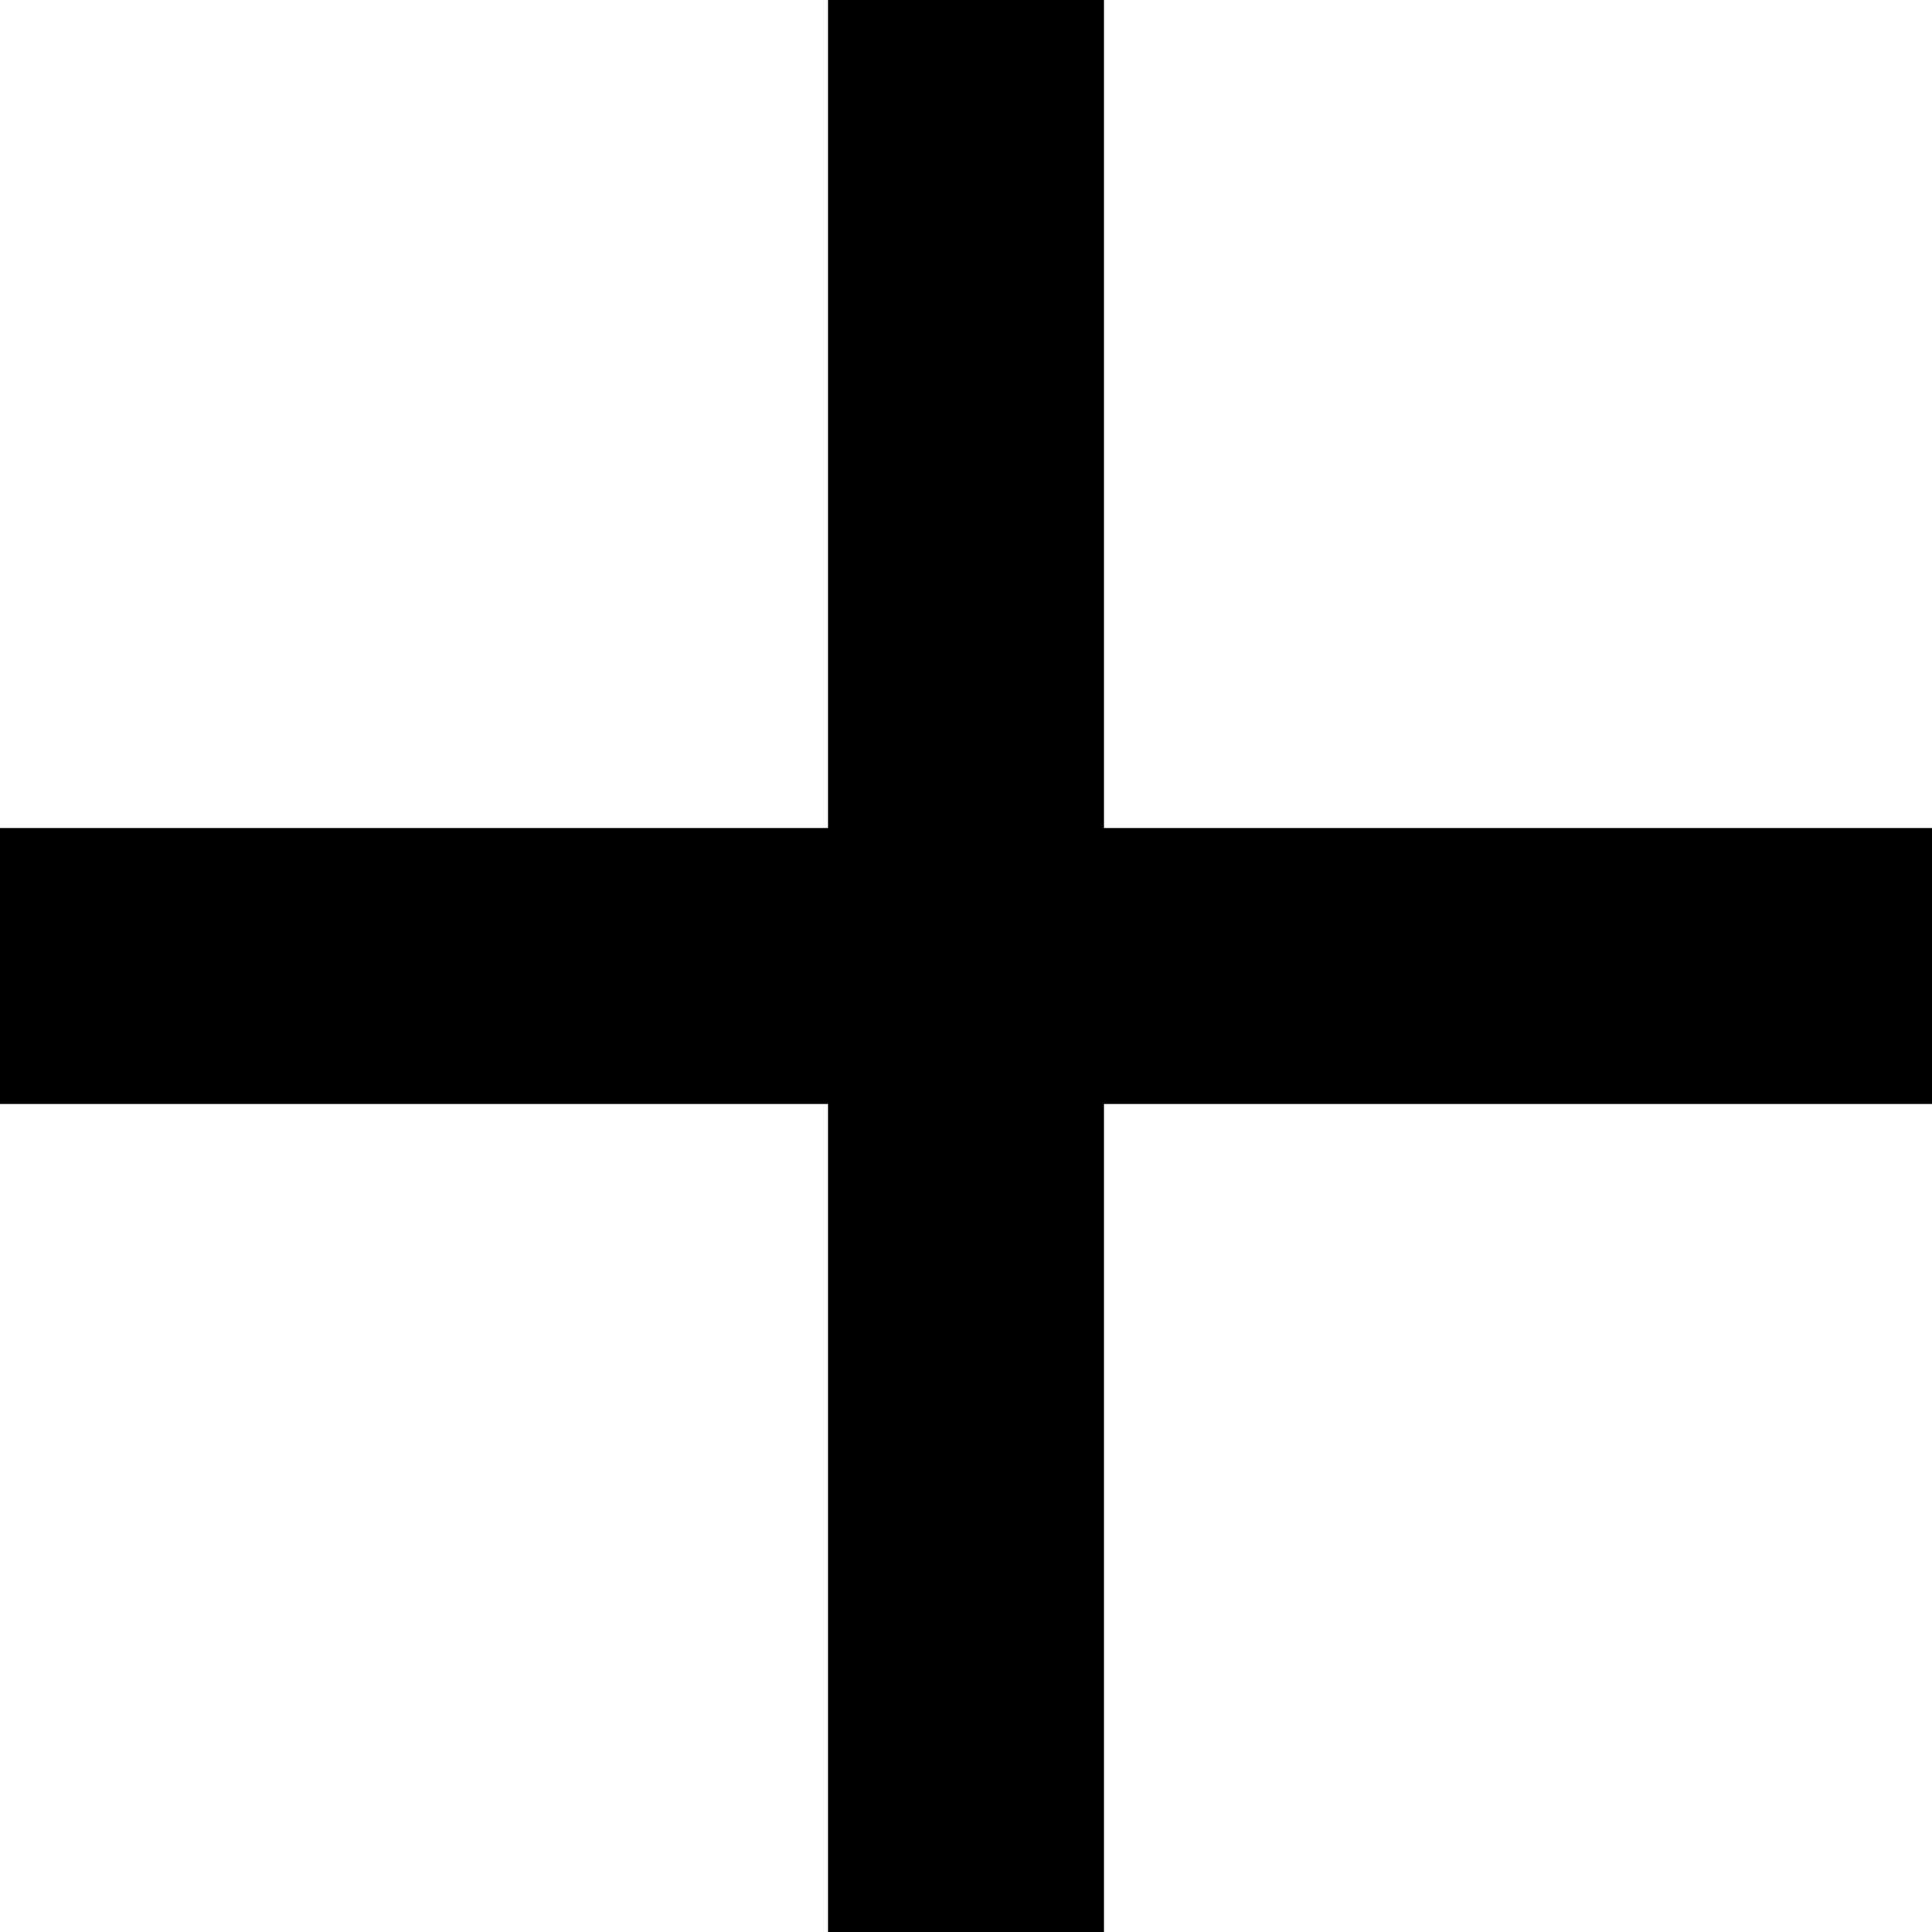
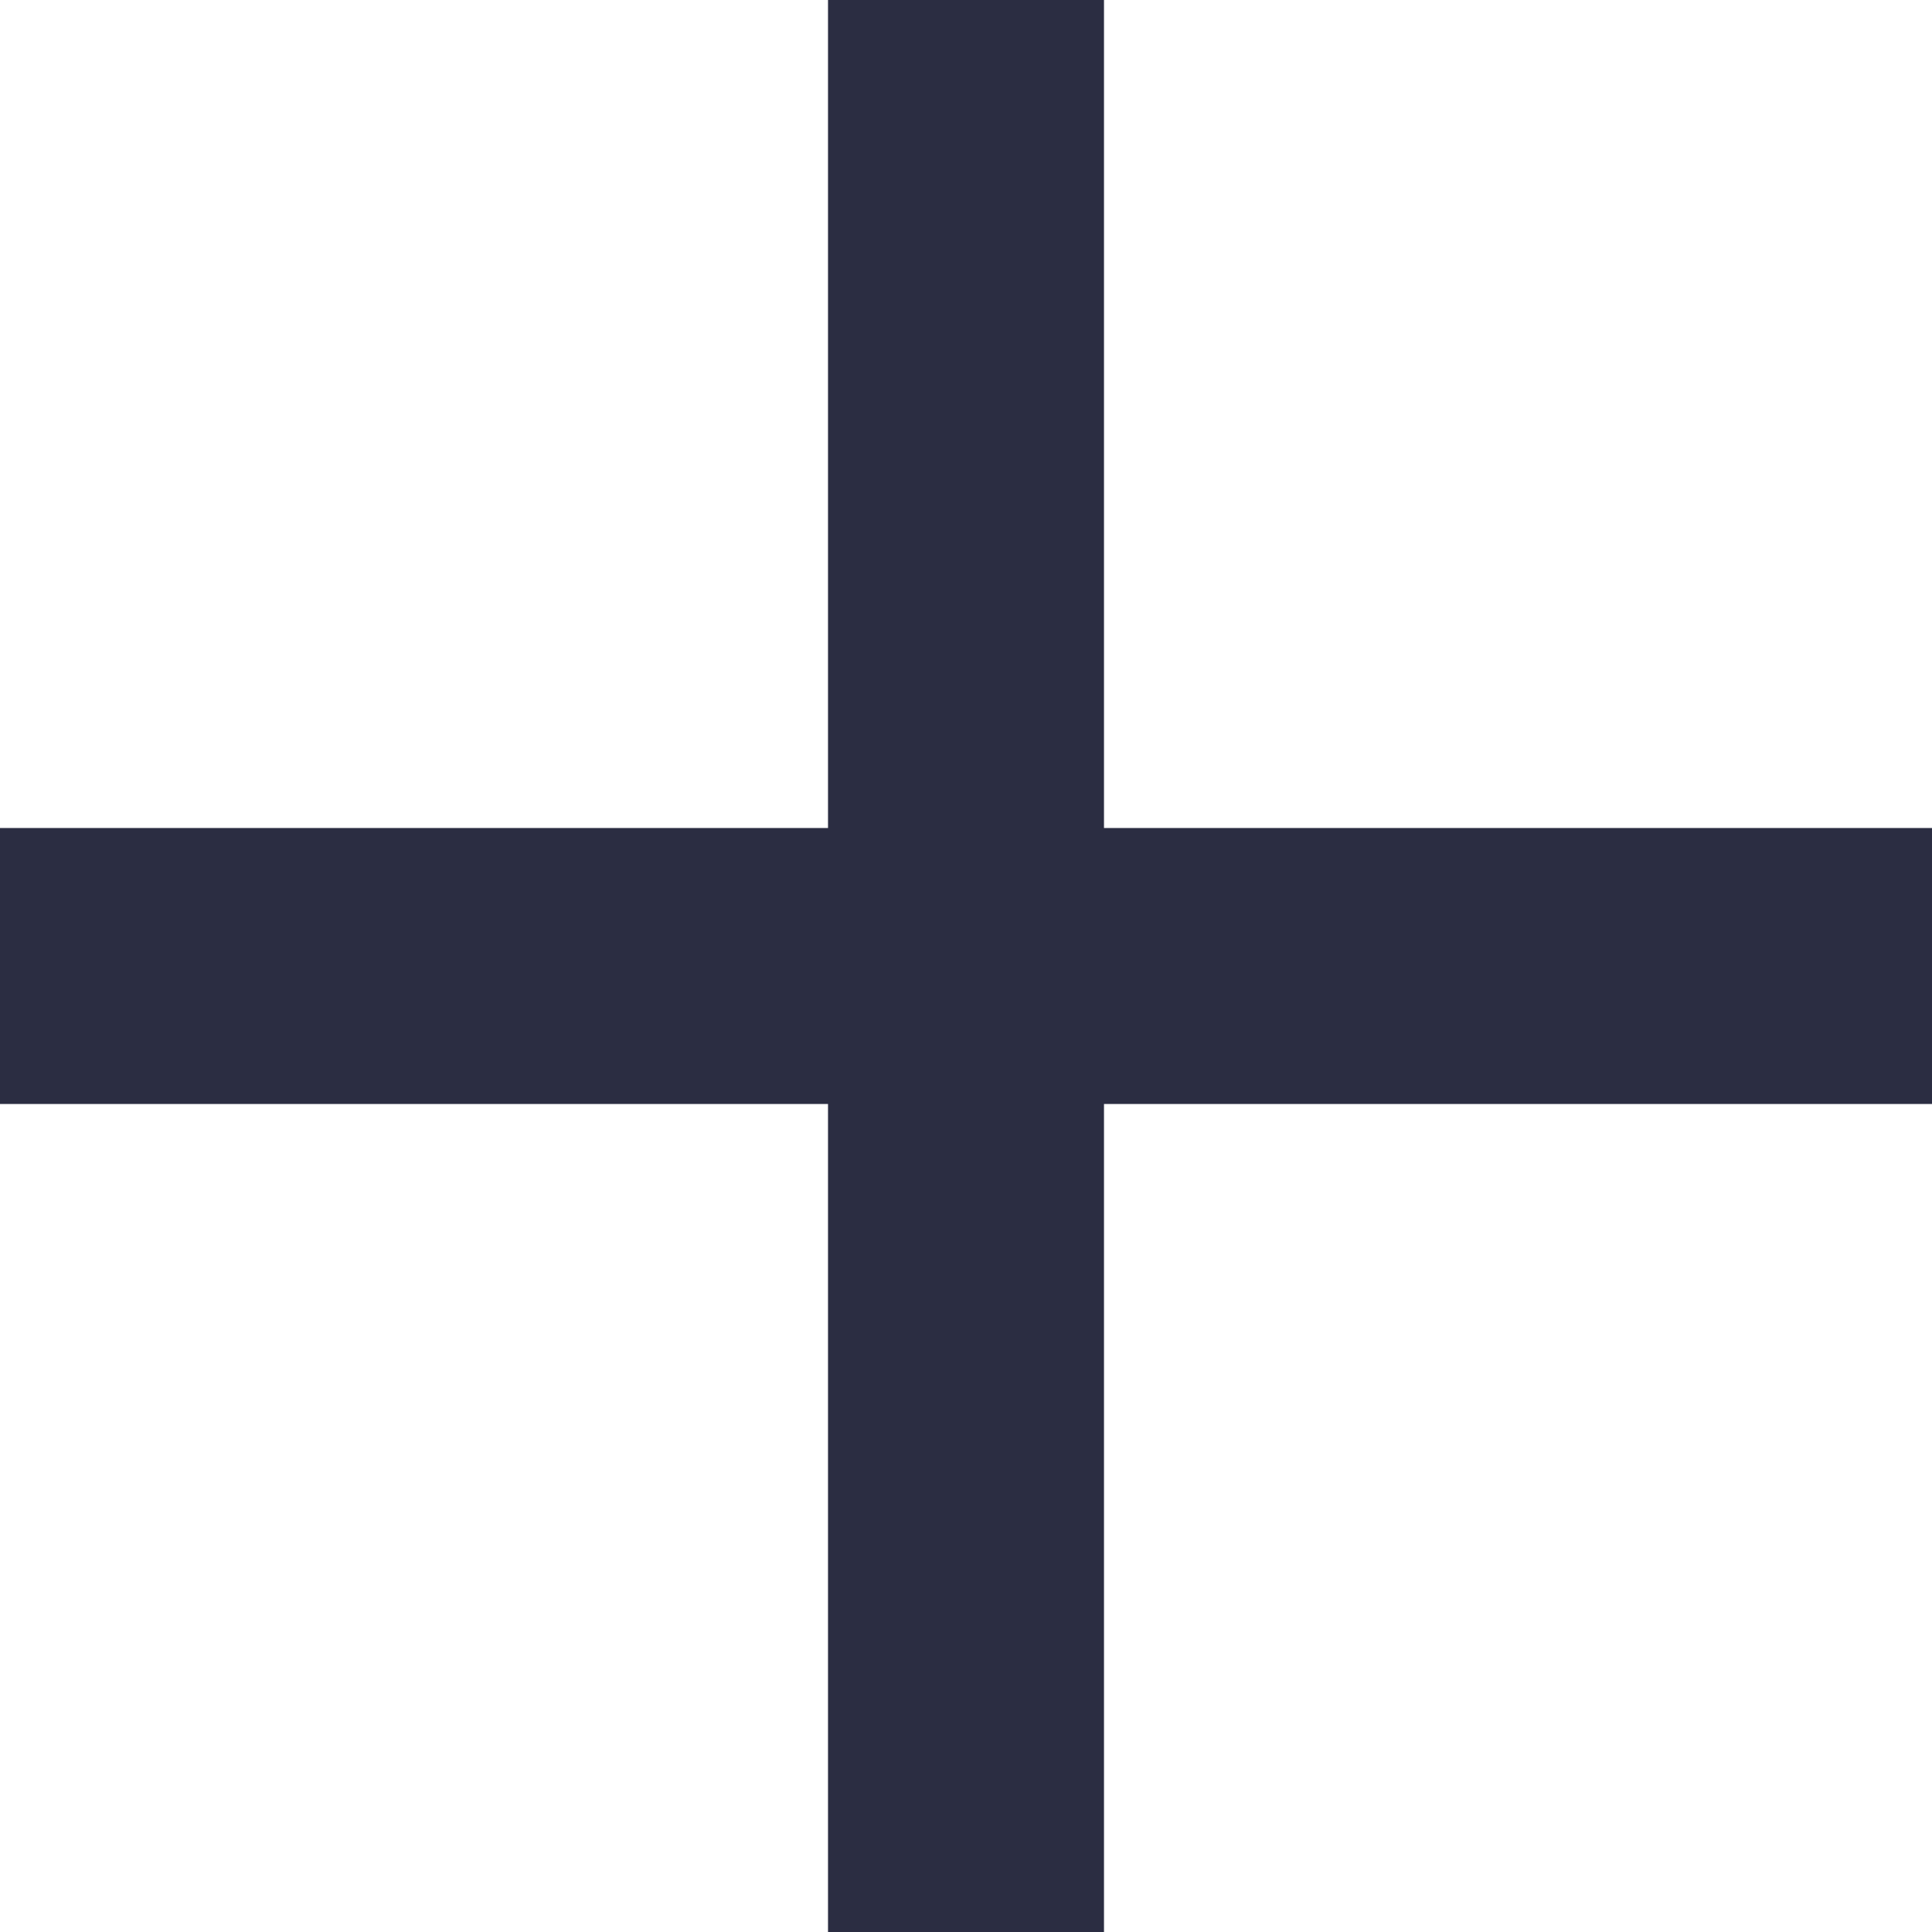
<svg xmlns="http://www.w3.org/2000/svg" width="45" height="45" viewBox="0 0 45 45" fill="none">
-   <path d="M45 25.714H25.714V45H19.286V25.714H0V19.286H19.286V0H25.714V19.286H45V25.714Z" fill="black" />
+   <path d="M45 25.714H25.714V45H19.286V25.714H0V19.286H19.286V0H25.714V19.286H45V25.714Z" fill="#2B2D42" />
</svg>
